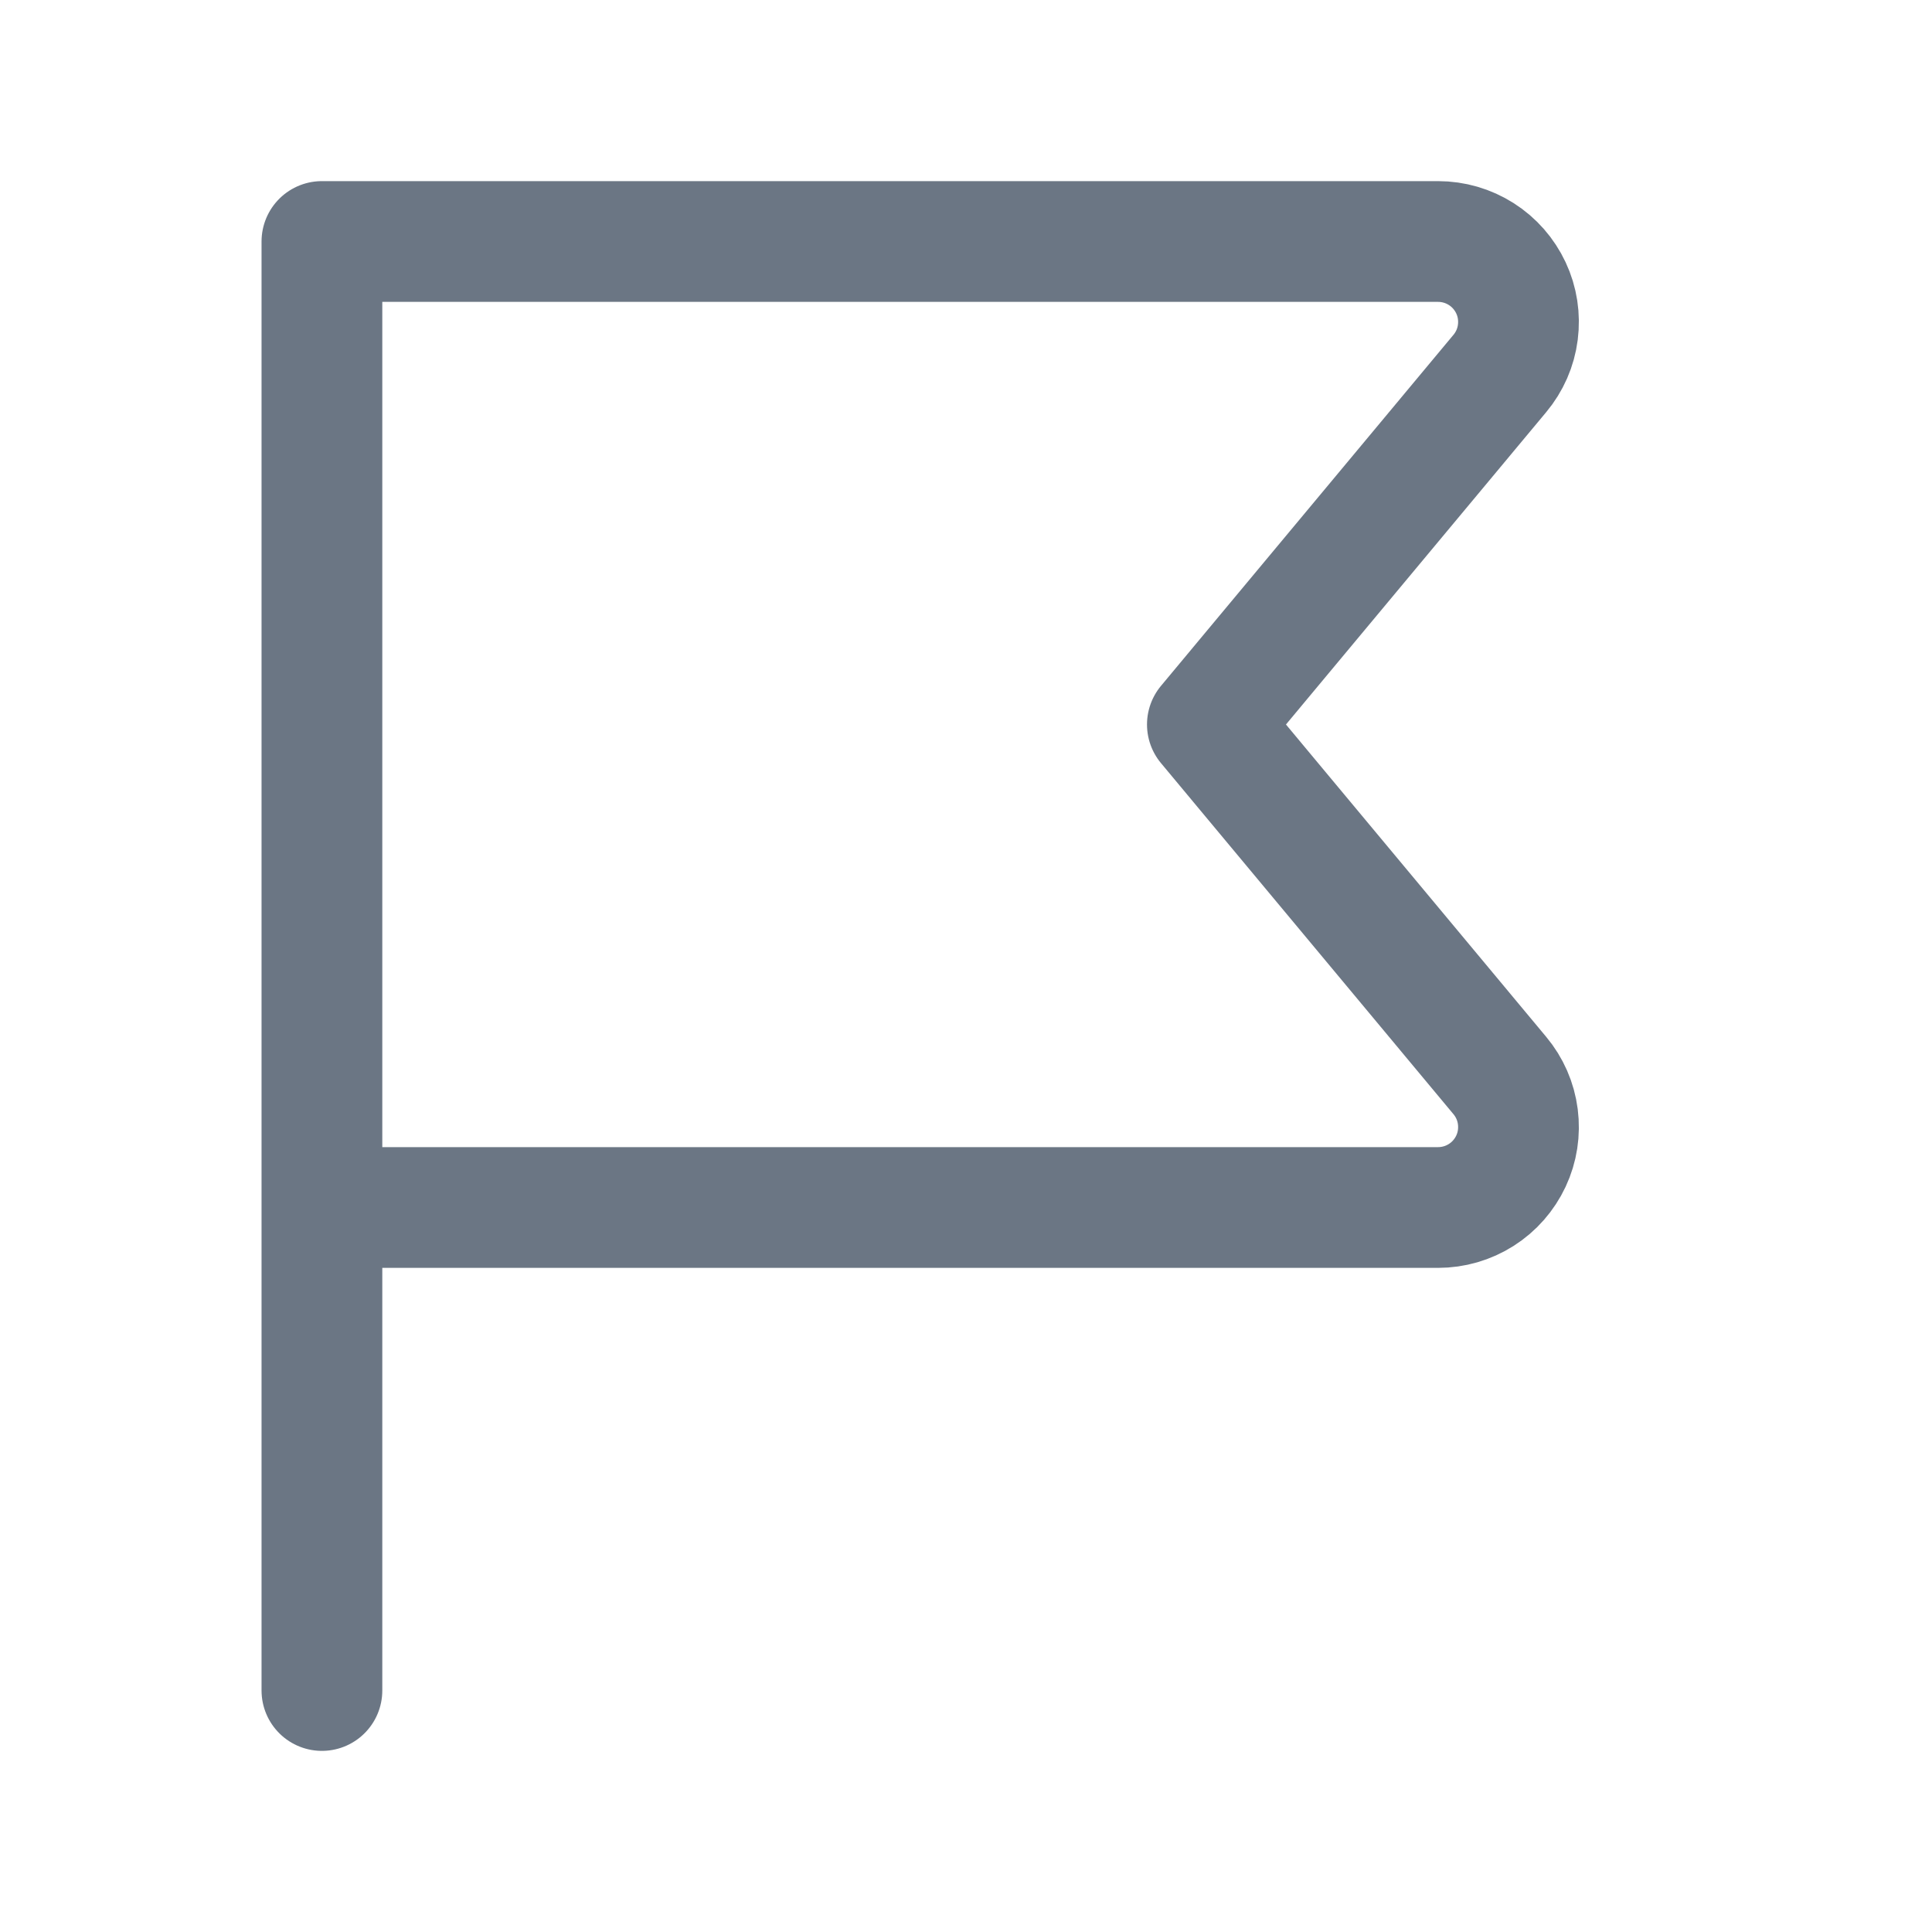
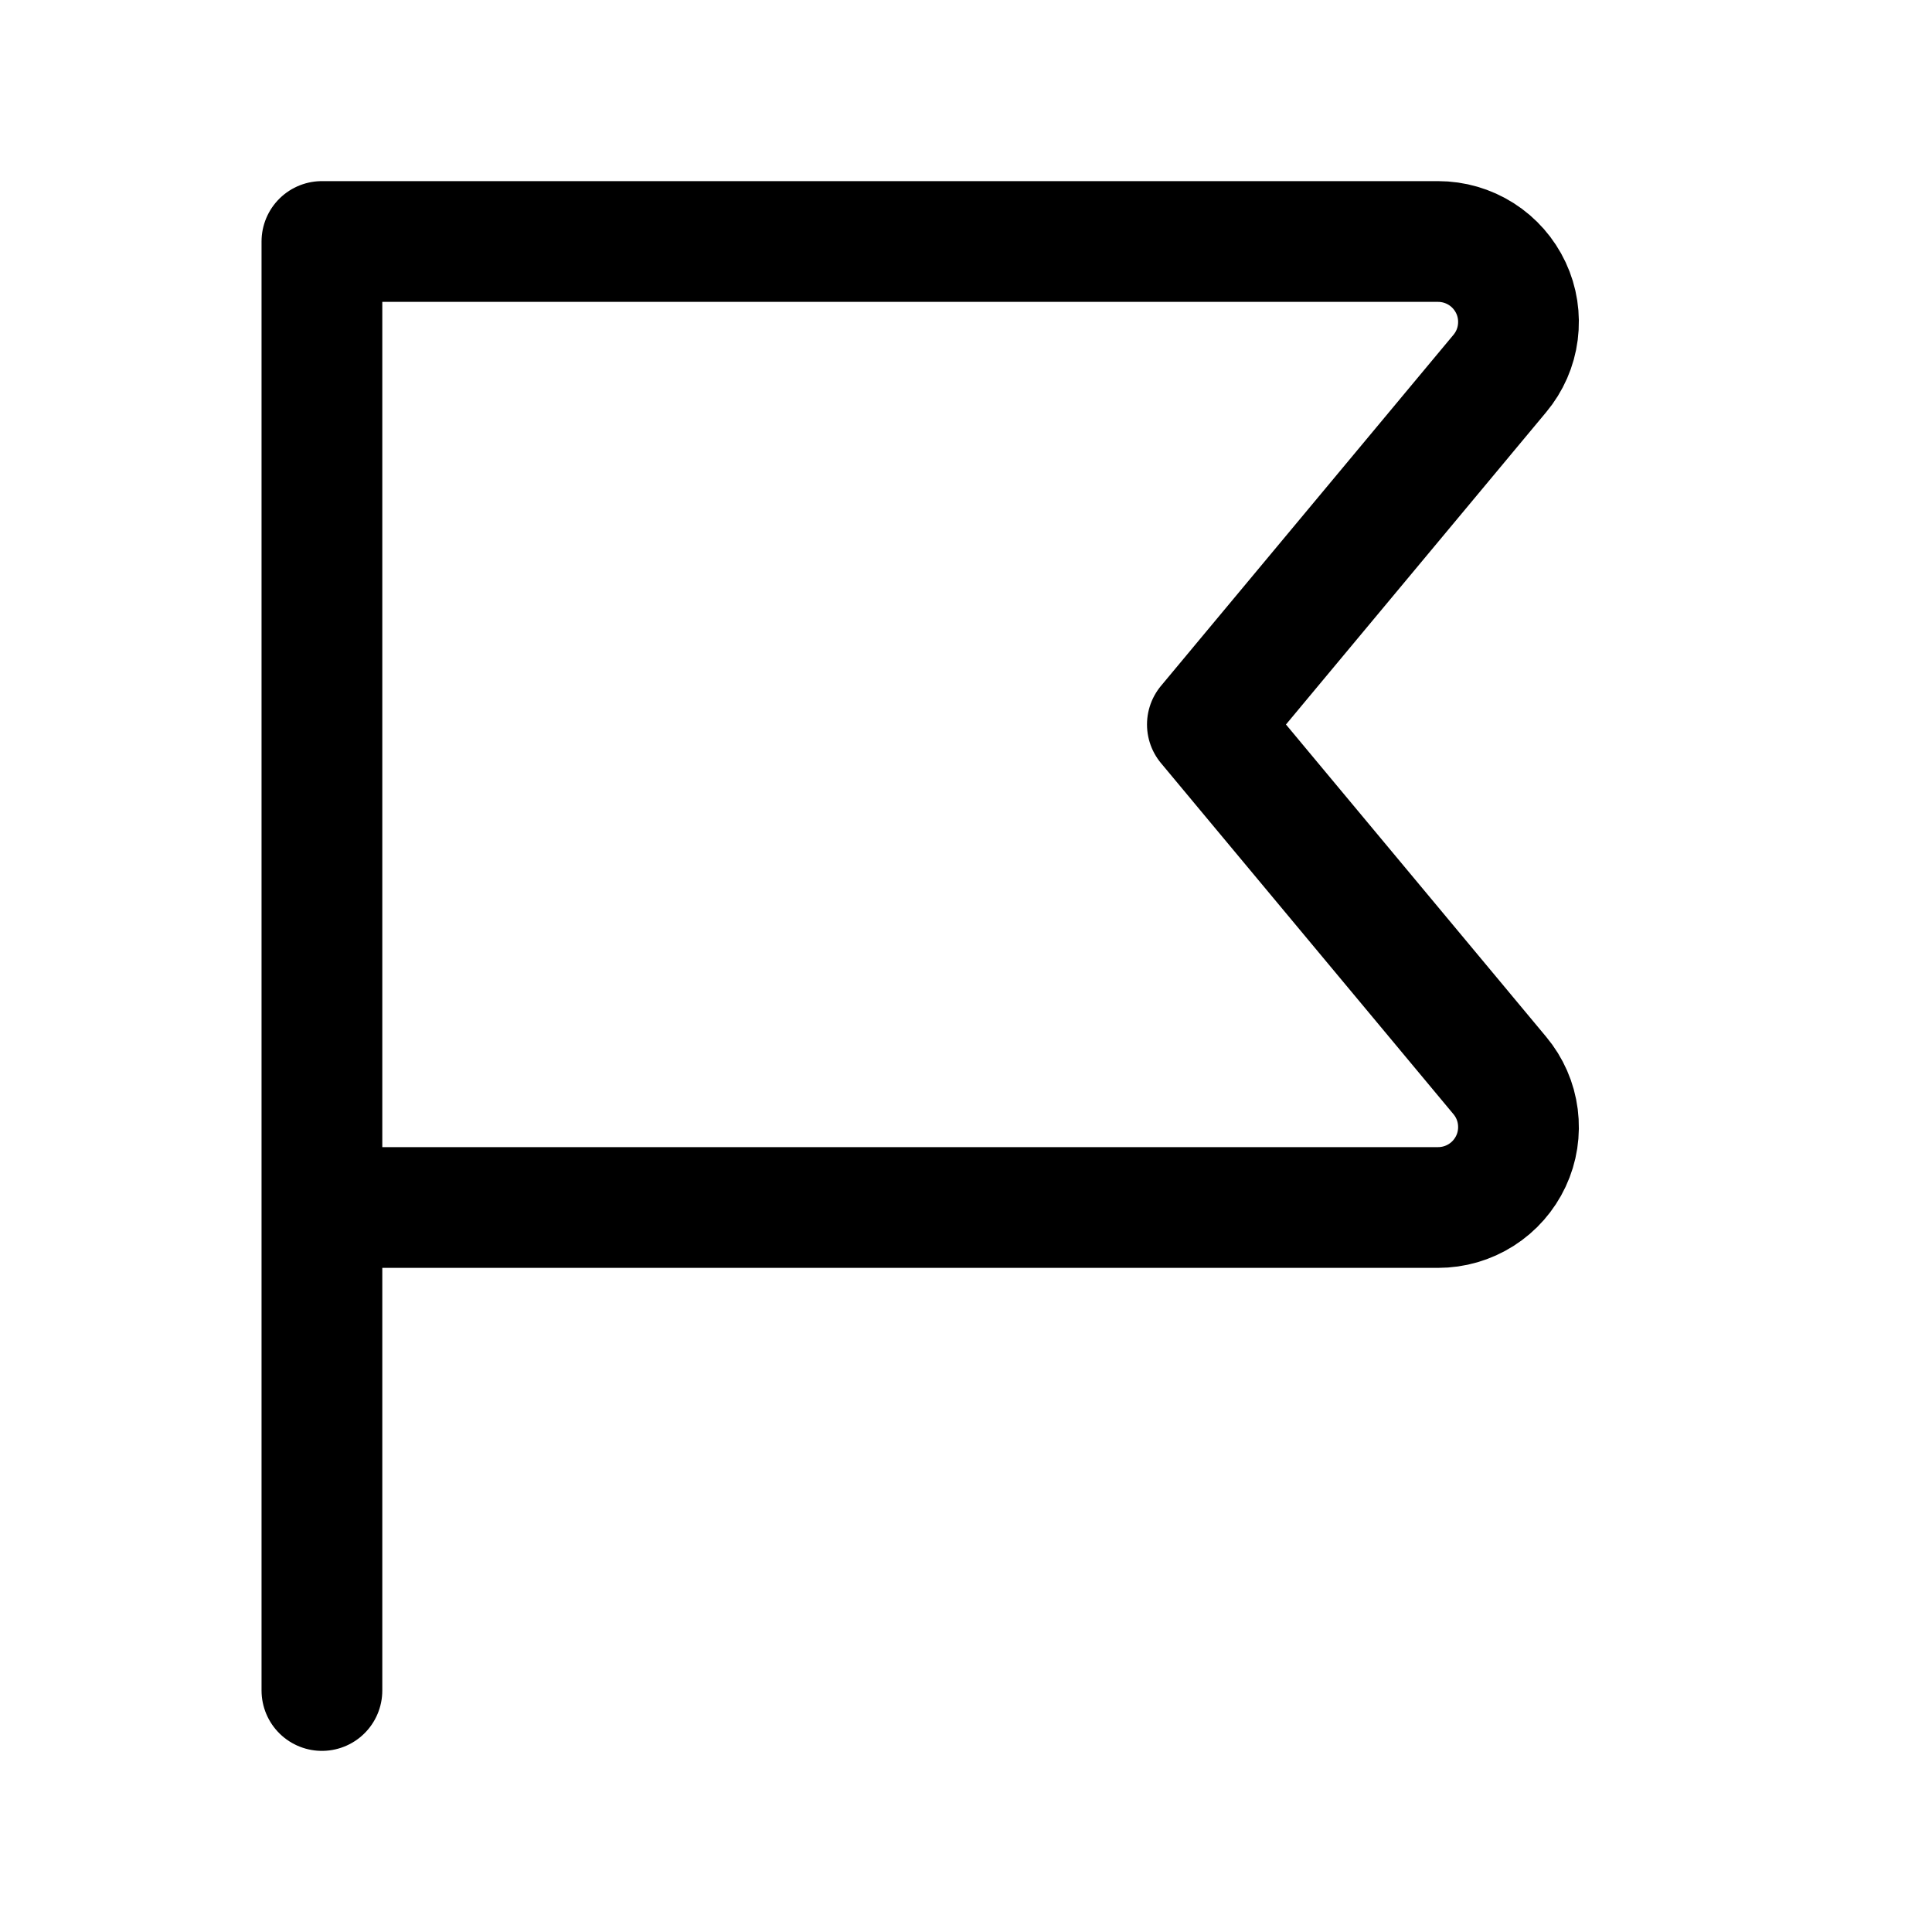
<svg xmlns="http://www.w3.org/2000/svg" width="16" height="16" viewBox="0 0 16 16" fill="none">
-   <path d="M2.666 10H11.909C12.036 10 12.16 9.964 12.267 9.896C12.374 9.828 12.459 9.731 12.513 9.616C12.567 9.501 12.586 9.374 12.57 9.248C12.554 9.122 12.502 9.004 12.421 8.907L9.999 6L12.421 3.093C12.502 2.996 12.554 2.878 12.57 2.752C12.586 2.626 12.567 2.499 12.513 2.384C12.459 2.269 12.374 2.172 12.267 2.104C12.16 2.036 12.036 2 11.909 2H2.666V14" stroke="#6B7684" stroke-linecap="round" stroke-linejoin="round" />
+   <path d="M2.666 10H11.909C12.036 10 12.16 9.964 12.267 9.896C12.374 9.828 12.459 9.731 12.513 9.616C12.567 9.501 12.586 9.374 12.57 9.248C12.554 9.122 12.502 9.004 12.421 8.907L9.999 6L12.421 3.093C12.502 2.996 12.554 2.878 12.57 2.752C12.586 2.626 12.567 2.499 12.513 2.384C12.459 2.269 12.374 2.172 12.267 2.104C12.16 2.036 12.036 2 11.909 2H2.666V14" stroke="currentColor" stroke-linecap="round" stroke-linejoin="round" />
</svg>
